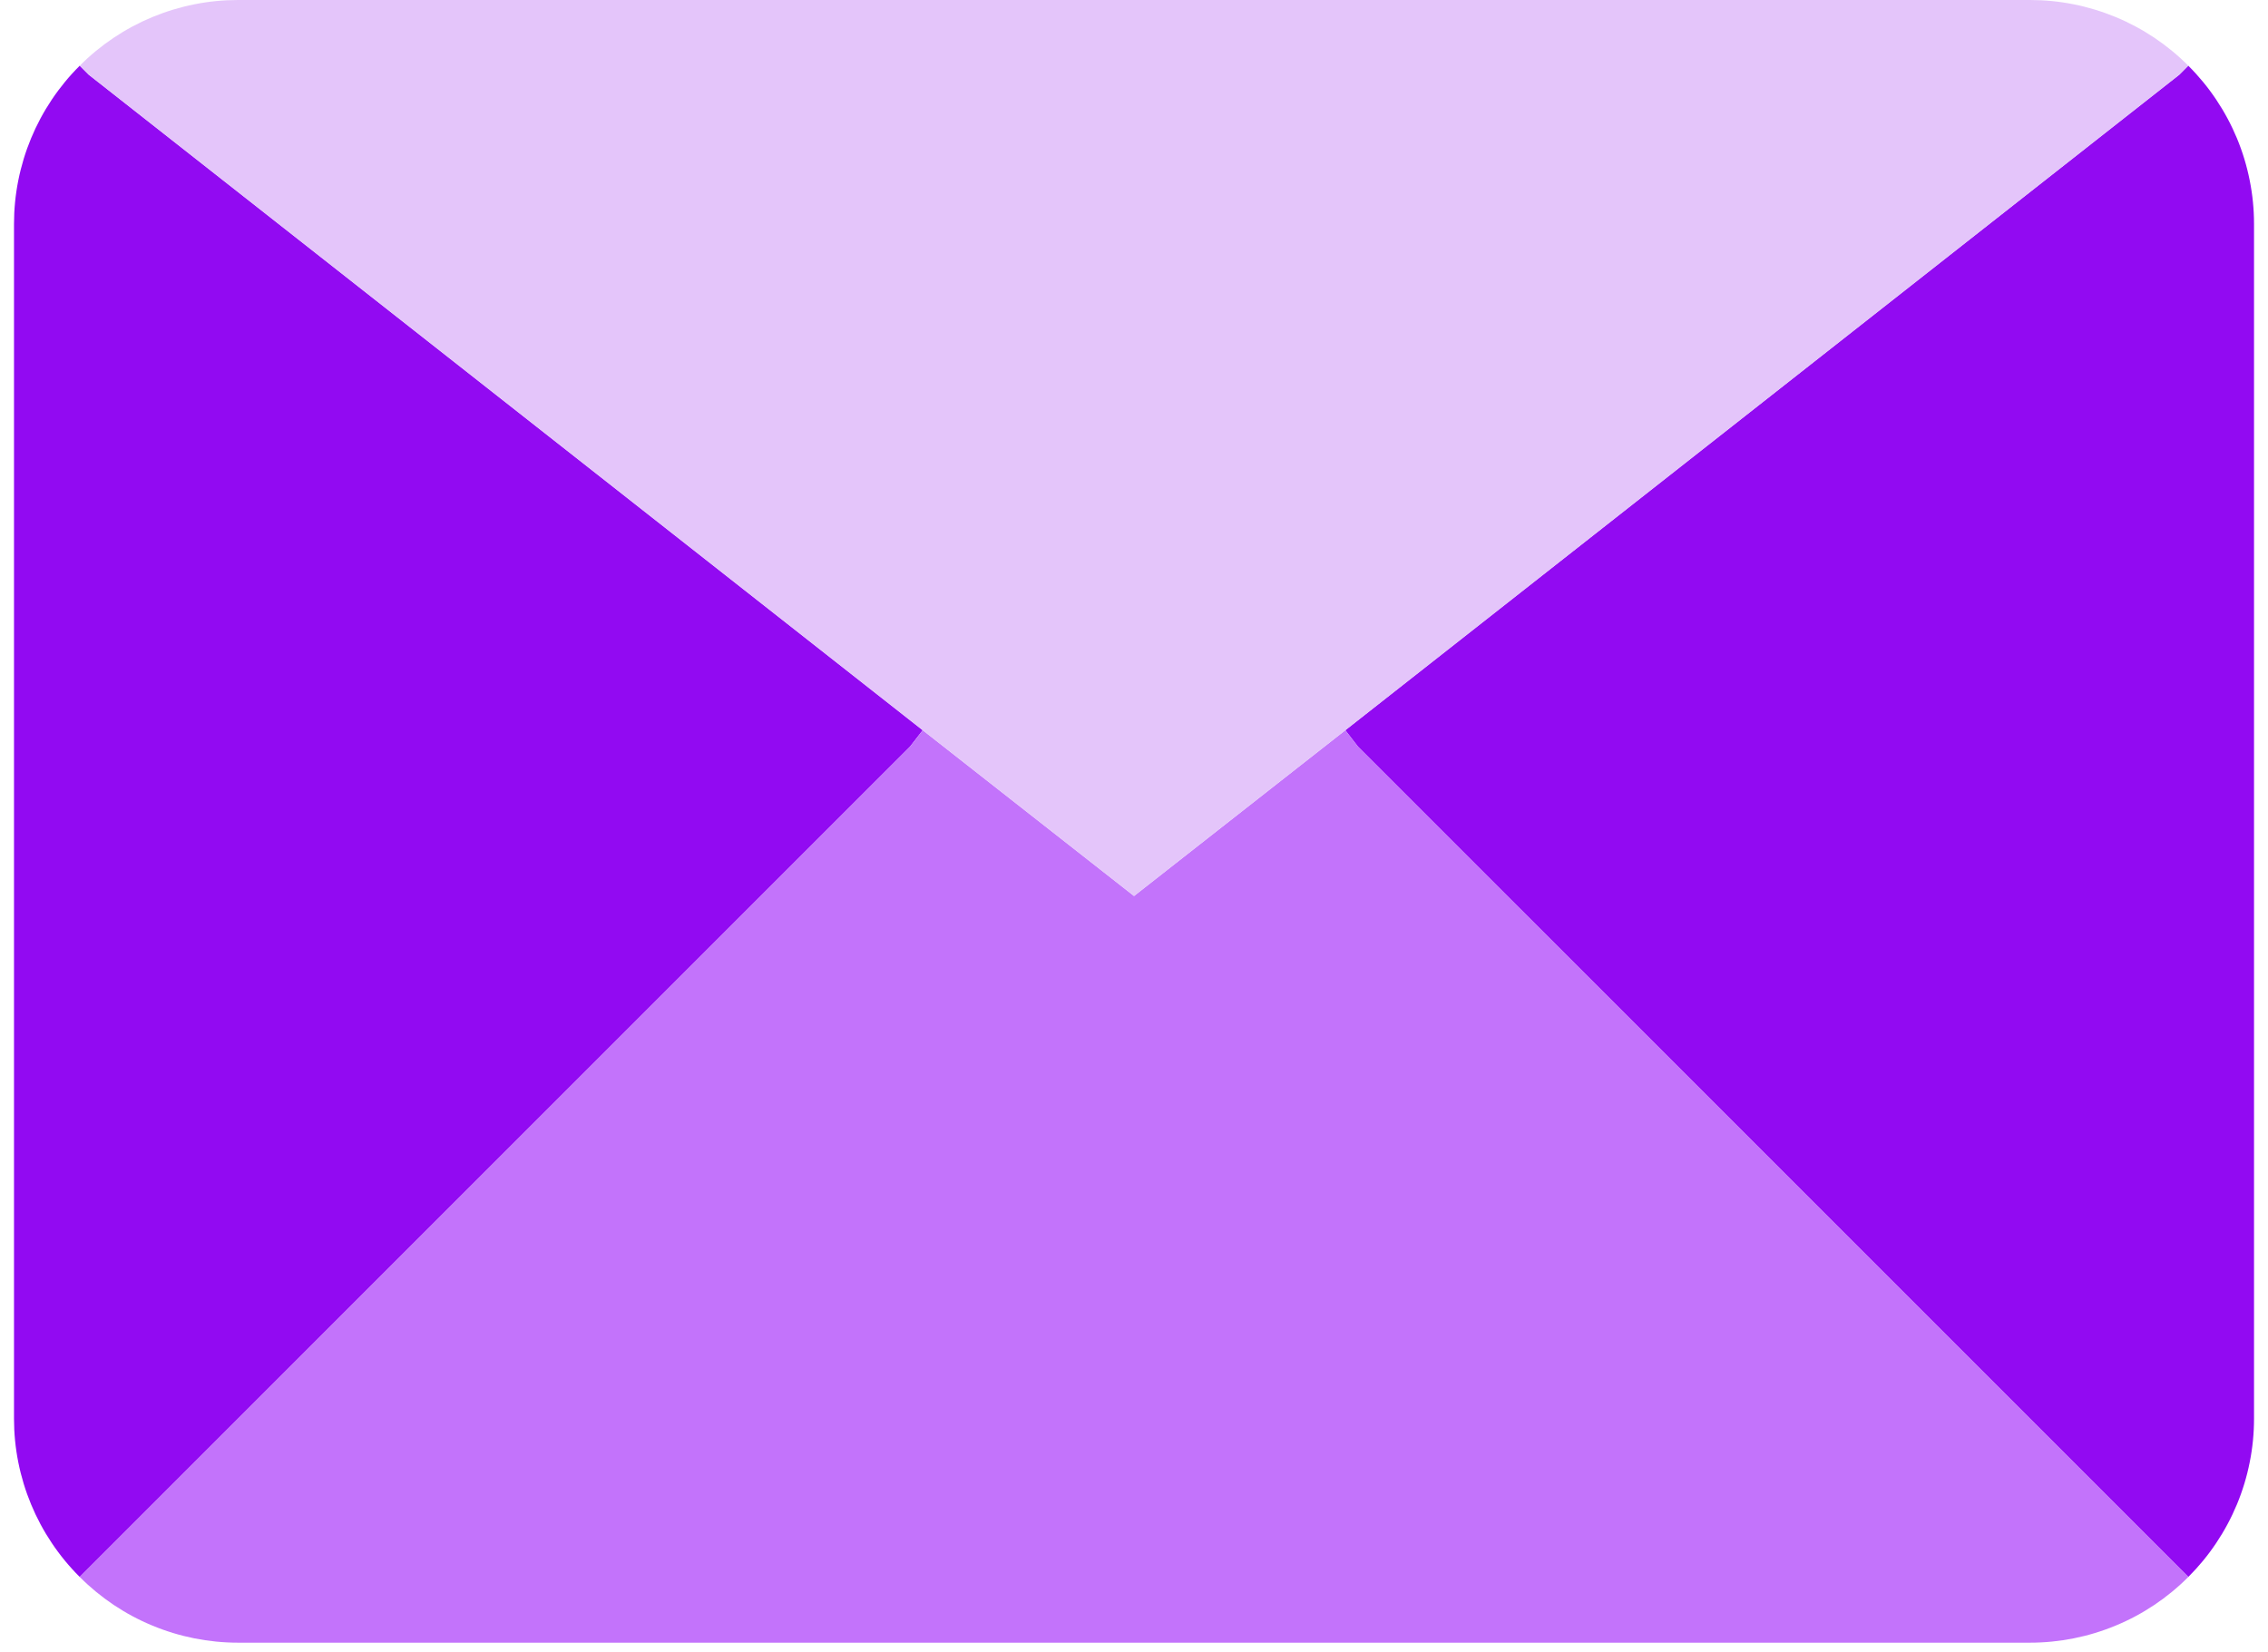
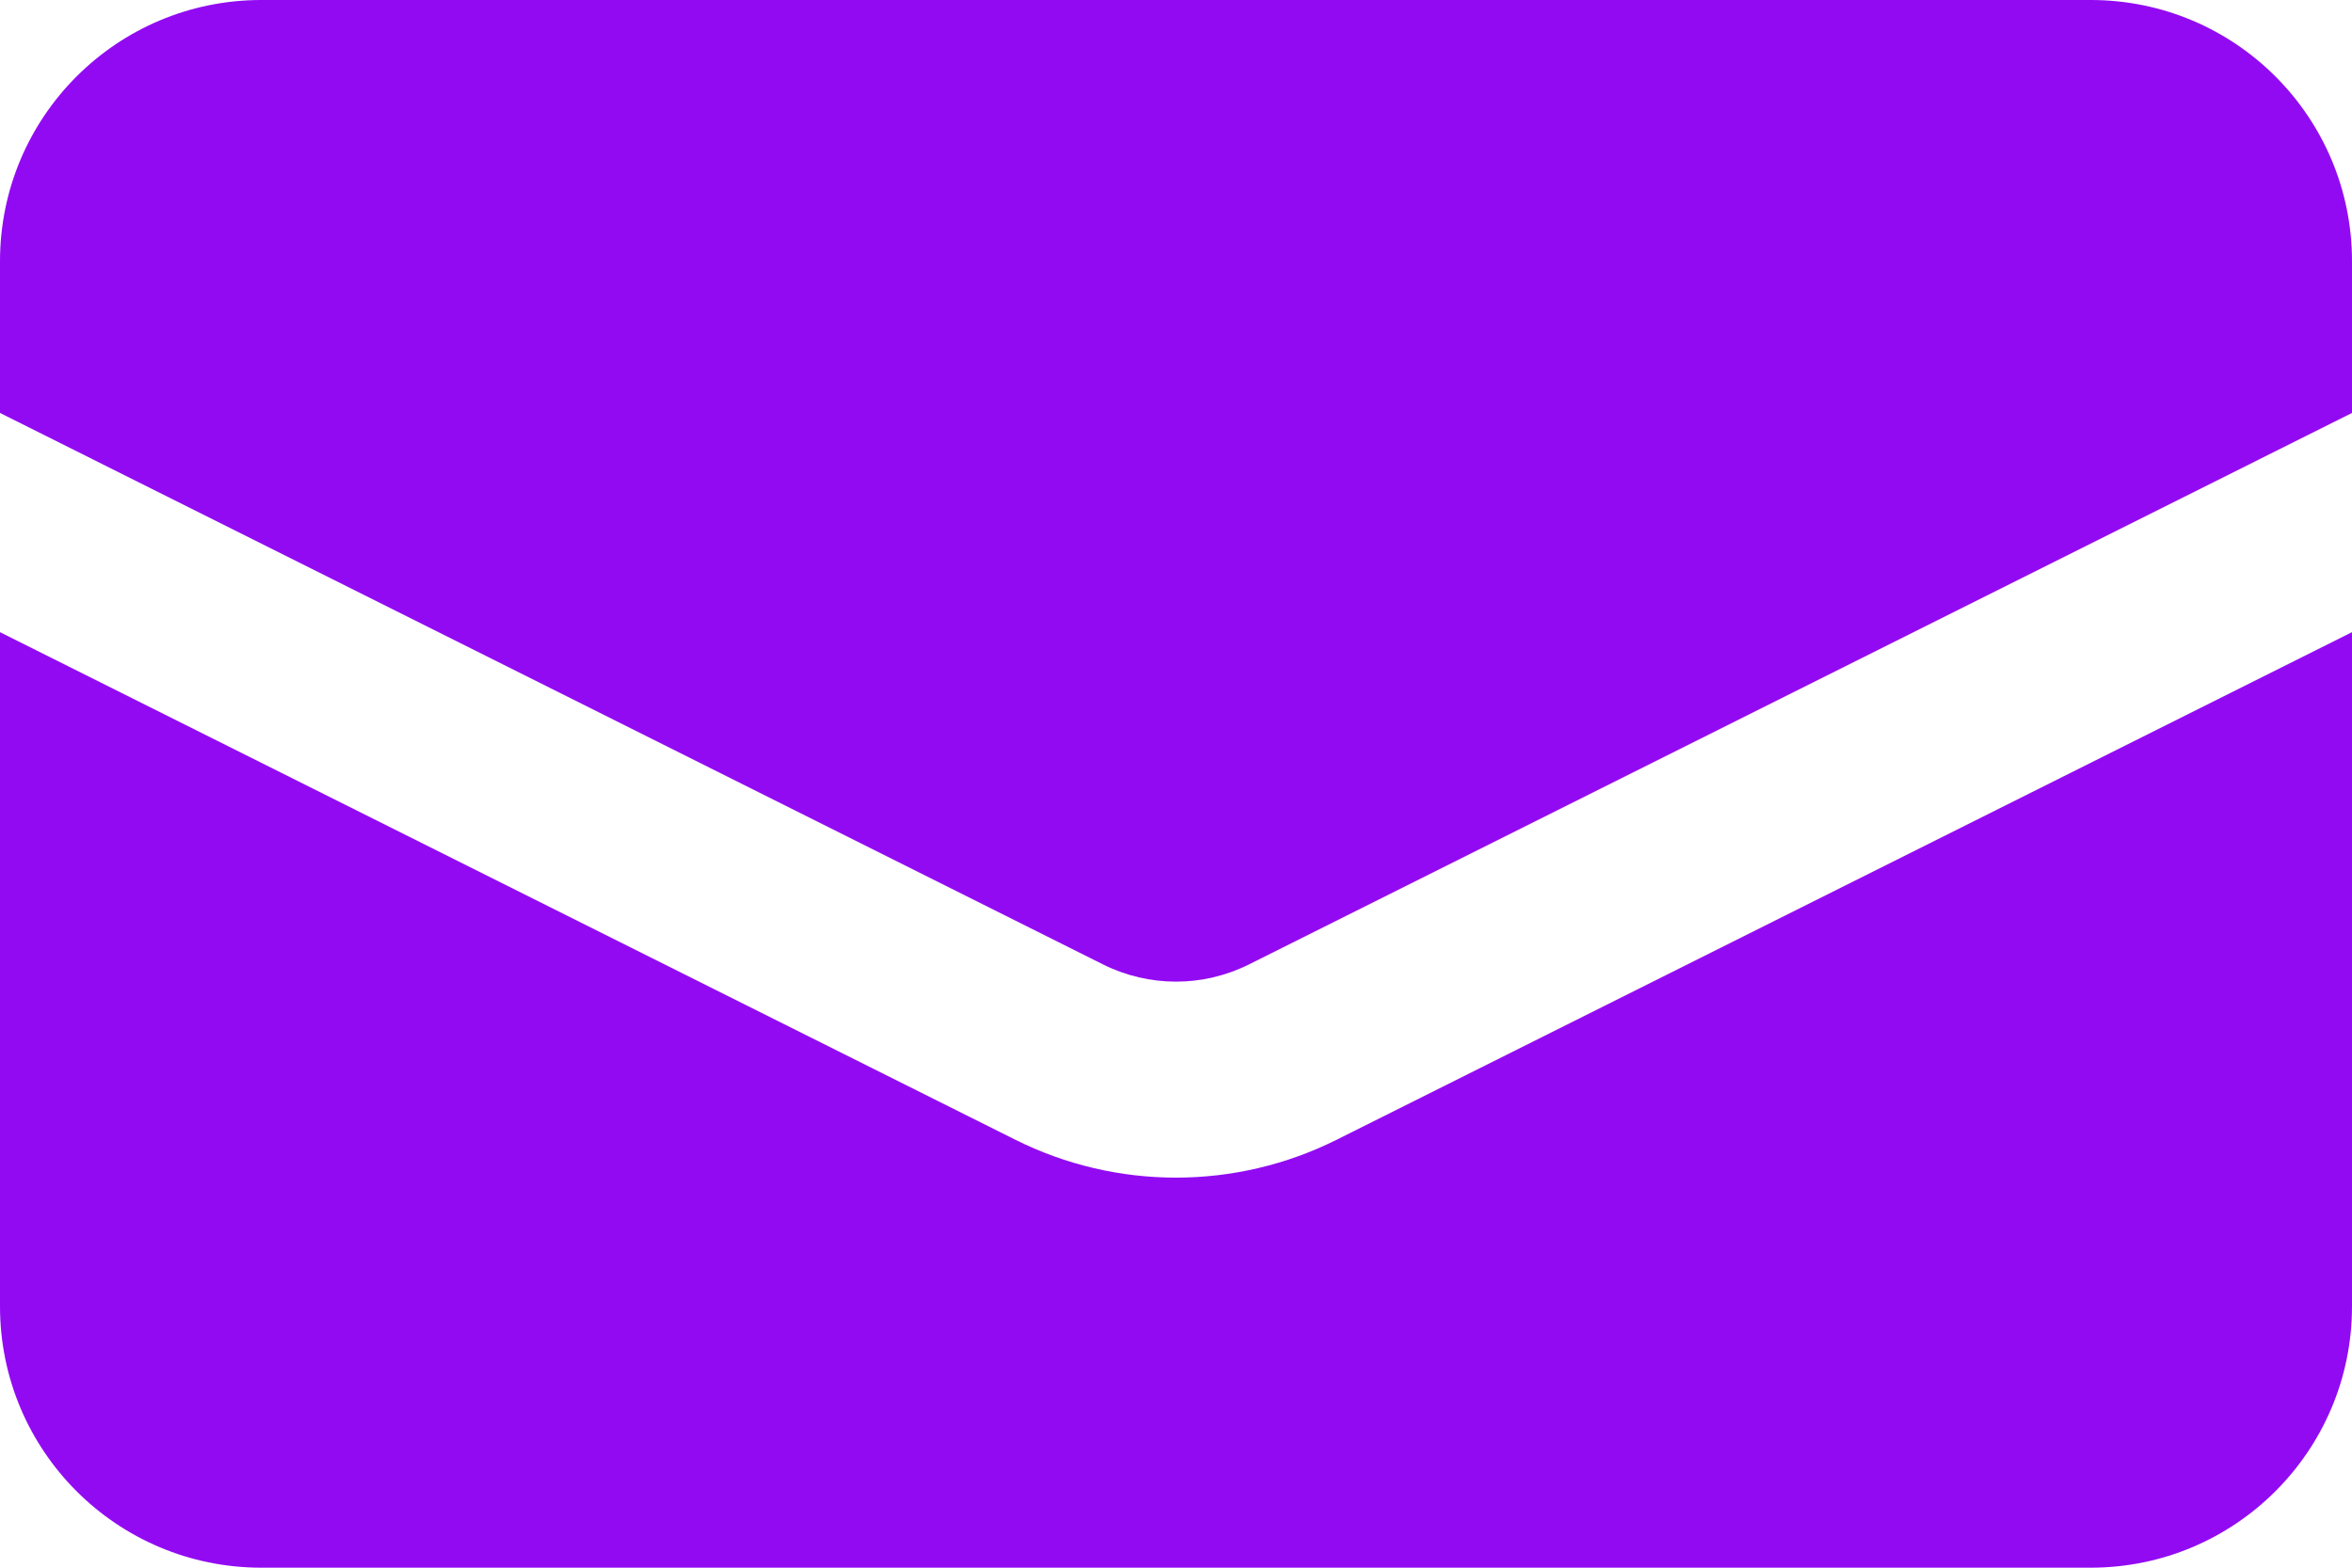
- <svg xmlns="http://www.w3.org/2000/svg" width="81" height="59" viewBox="0 0 81 59" fill="none">
-   <path d="M80.501 8V50.666C80.501 51.192 80.45 51.712 80.346 52.227C80.244 52.742 80.092 53.242 79.891 53.727C79.689 54.212 79.442 54.673 79.15 55.109C78.858 55.546 78.526 55.949 78.154 56.32L48.5 26.667L48.047 26.08L77.834 2.667L78.154 2.347C78.526 2.717 78.858 3.121 79.15 3.557C79.442 3.994 79.689 4.454 79.891 4.939C80.092 5.424 80.244 5.925 80.346 6.44C80.45 6.955 80.501 7.475 80.501 8Z" fill="#920AF2" />
-   <path d="M3.167 2.667L32.954 26.08L32.5 26.667L2.847 56.32C2.474 55.949 2.143 55.546 1.85 55.109C1.558 54.673 1.311 54.212 1.11 53.727C0.909 53.242 0.757 52.742 0.654 52.227C0.551 51.712 0.5 51.192 0.5 50.666V8C0.5 7.475 0.551 6.955 0.654 6.44C0.757 5.925 0.909 5.424 1.11 4.939C1.311 4.454 1.558 3.994 1.85 3.557C2.143 3.121 2.474 2.717 2.847 2.347L3.167 2.667Z" fill="#920AF2" />
-   <path d="M48.501 26.666L78.154 56.32C77.784 56.692 77.38 57.024 76.944 57.317C76.507 57.609 76.047 57.856 75.562 58.056C75.077 58.258 74.576 58.41 74.061 58.513C73.546 58.615 73.026 58.667 72.501 58.667H8.501C7.976 58.667 7.456 58.615 6.941 58.513C6.426 58.41 5.925 58.258 5.44 58.056C4.955 57.856 4.495 57.609 4.058 57.317C3.622 57.024 3.218 56.692 2.848 56.32L32.501 26.666L32.955 26.08L40.501 32L48.047 26.08L48.501 26.666Z" fill="#C373FB" />
-   <path d="M72.501 0C73.026 0 73.546 0.051 74.061 0.154C74.576 0.257 75.077 0.409 75.562 0.61C76.047 0.811 76.507 1.058 76.944 1.35C77.38 1.643 77.784 1.974 78.154 2.347L77.834 2.667L48.047 26.08L40.501 32L32.955 26.08L3.168 2.667L2.848 2.347C3.218 1.974 3.622 1.643 4.058 1.35C4.495 1.058 4.955 0.811 5.44 0.61C5.925 0.409 6.426 0.257 6.941 0.154C7.456 0.051 7.976 0 8.501 0H72.501Z" fill="#E4C5FA" />
+ <svg xmlns="http://www.w3.org/2000/svg" width="18" height="12" viewBox="0 0 18 12" fill="none">
+   <path d="M2 0C0.895 0 0 0.895 0 2V3.161L8.441 7.382C8.793 7.558 9.207 7.558 9.559 7.382L18 3.161V2C18 0.895 17.105 0 16 0H2Z" fill="#920AF2" />
+   <path d="M18 4.839L10.23 8.724C9.456 9.111 8.544 9.111 7.77 8.724L0 4.839V10C0 11.105 0.895 12 2 12H16C17.105 12 18 11.105 18 10V4.839Z" fill="#920AF2" />
</svg>
